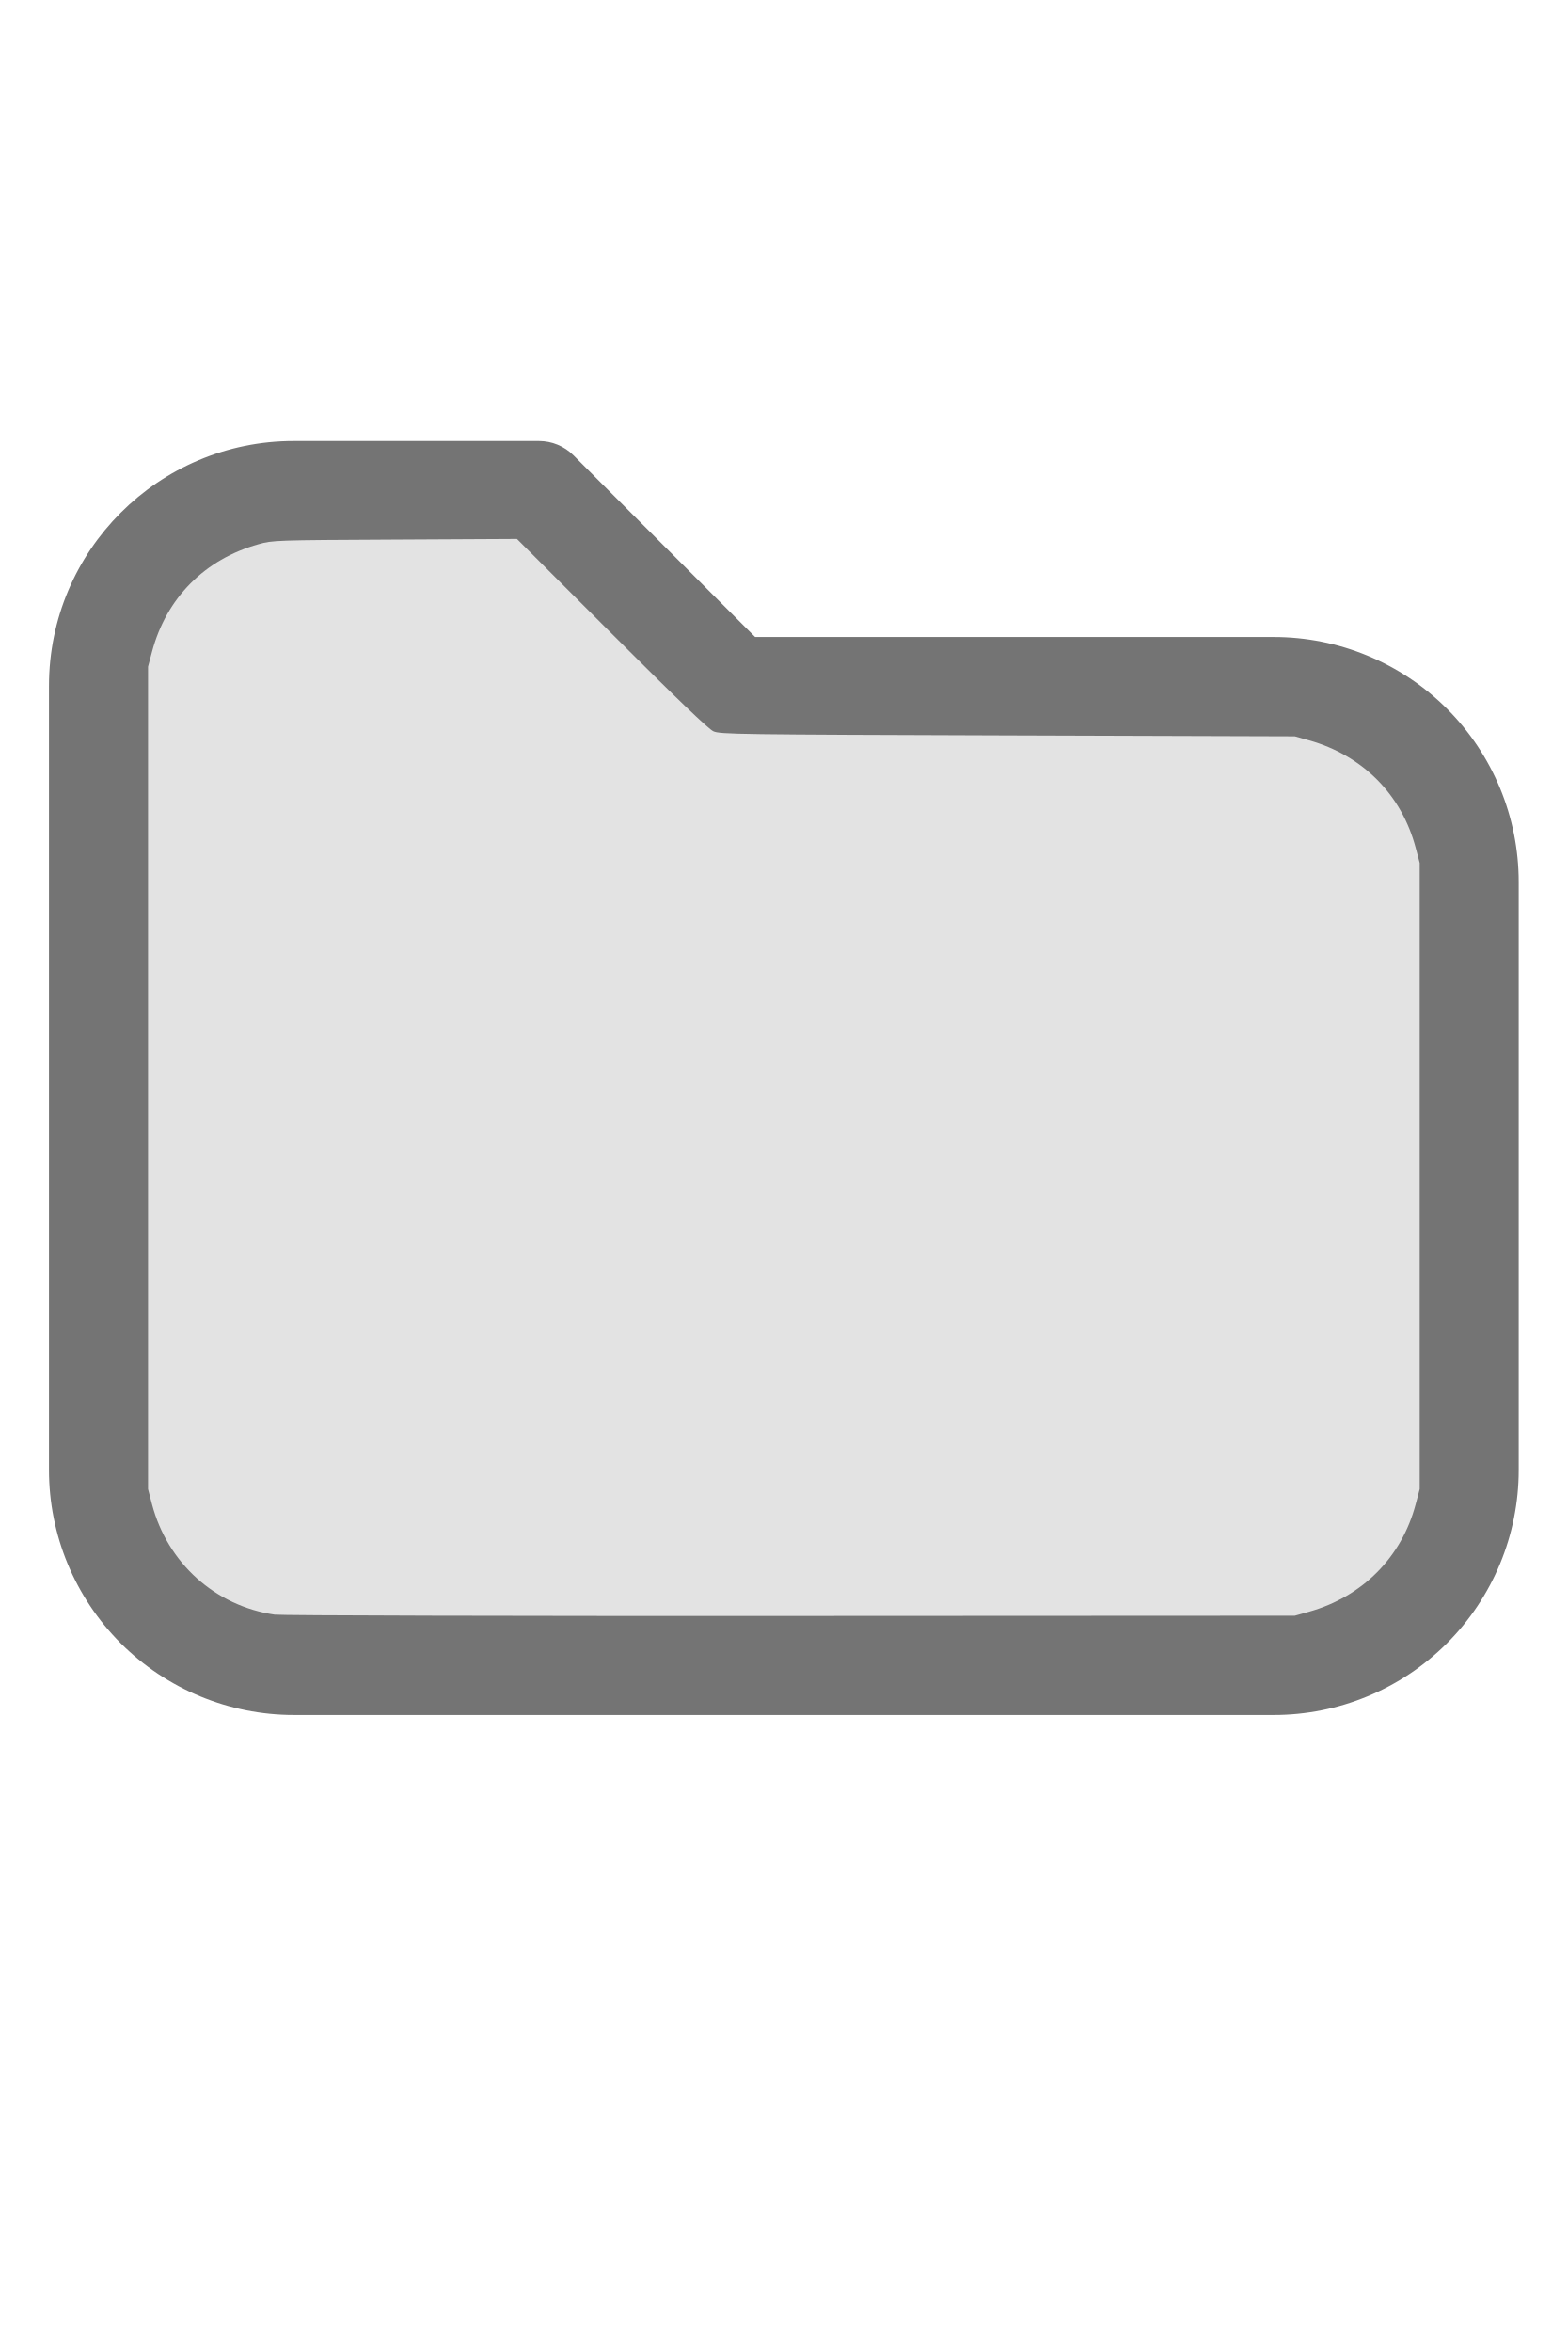
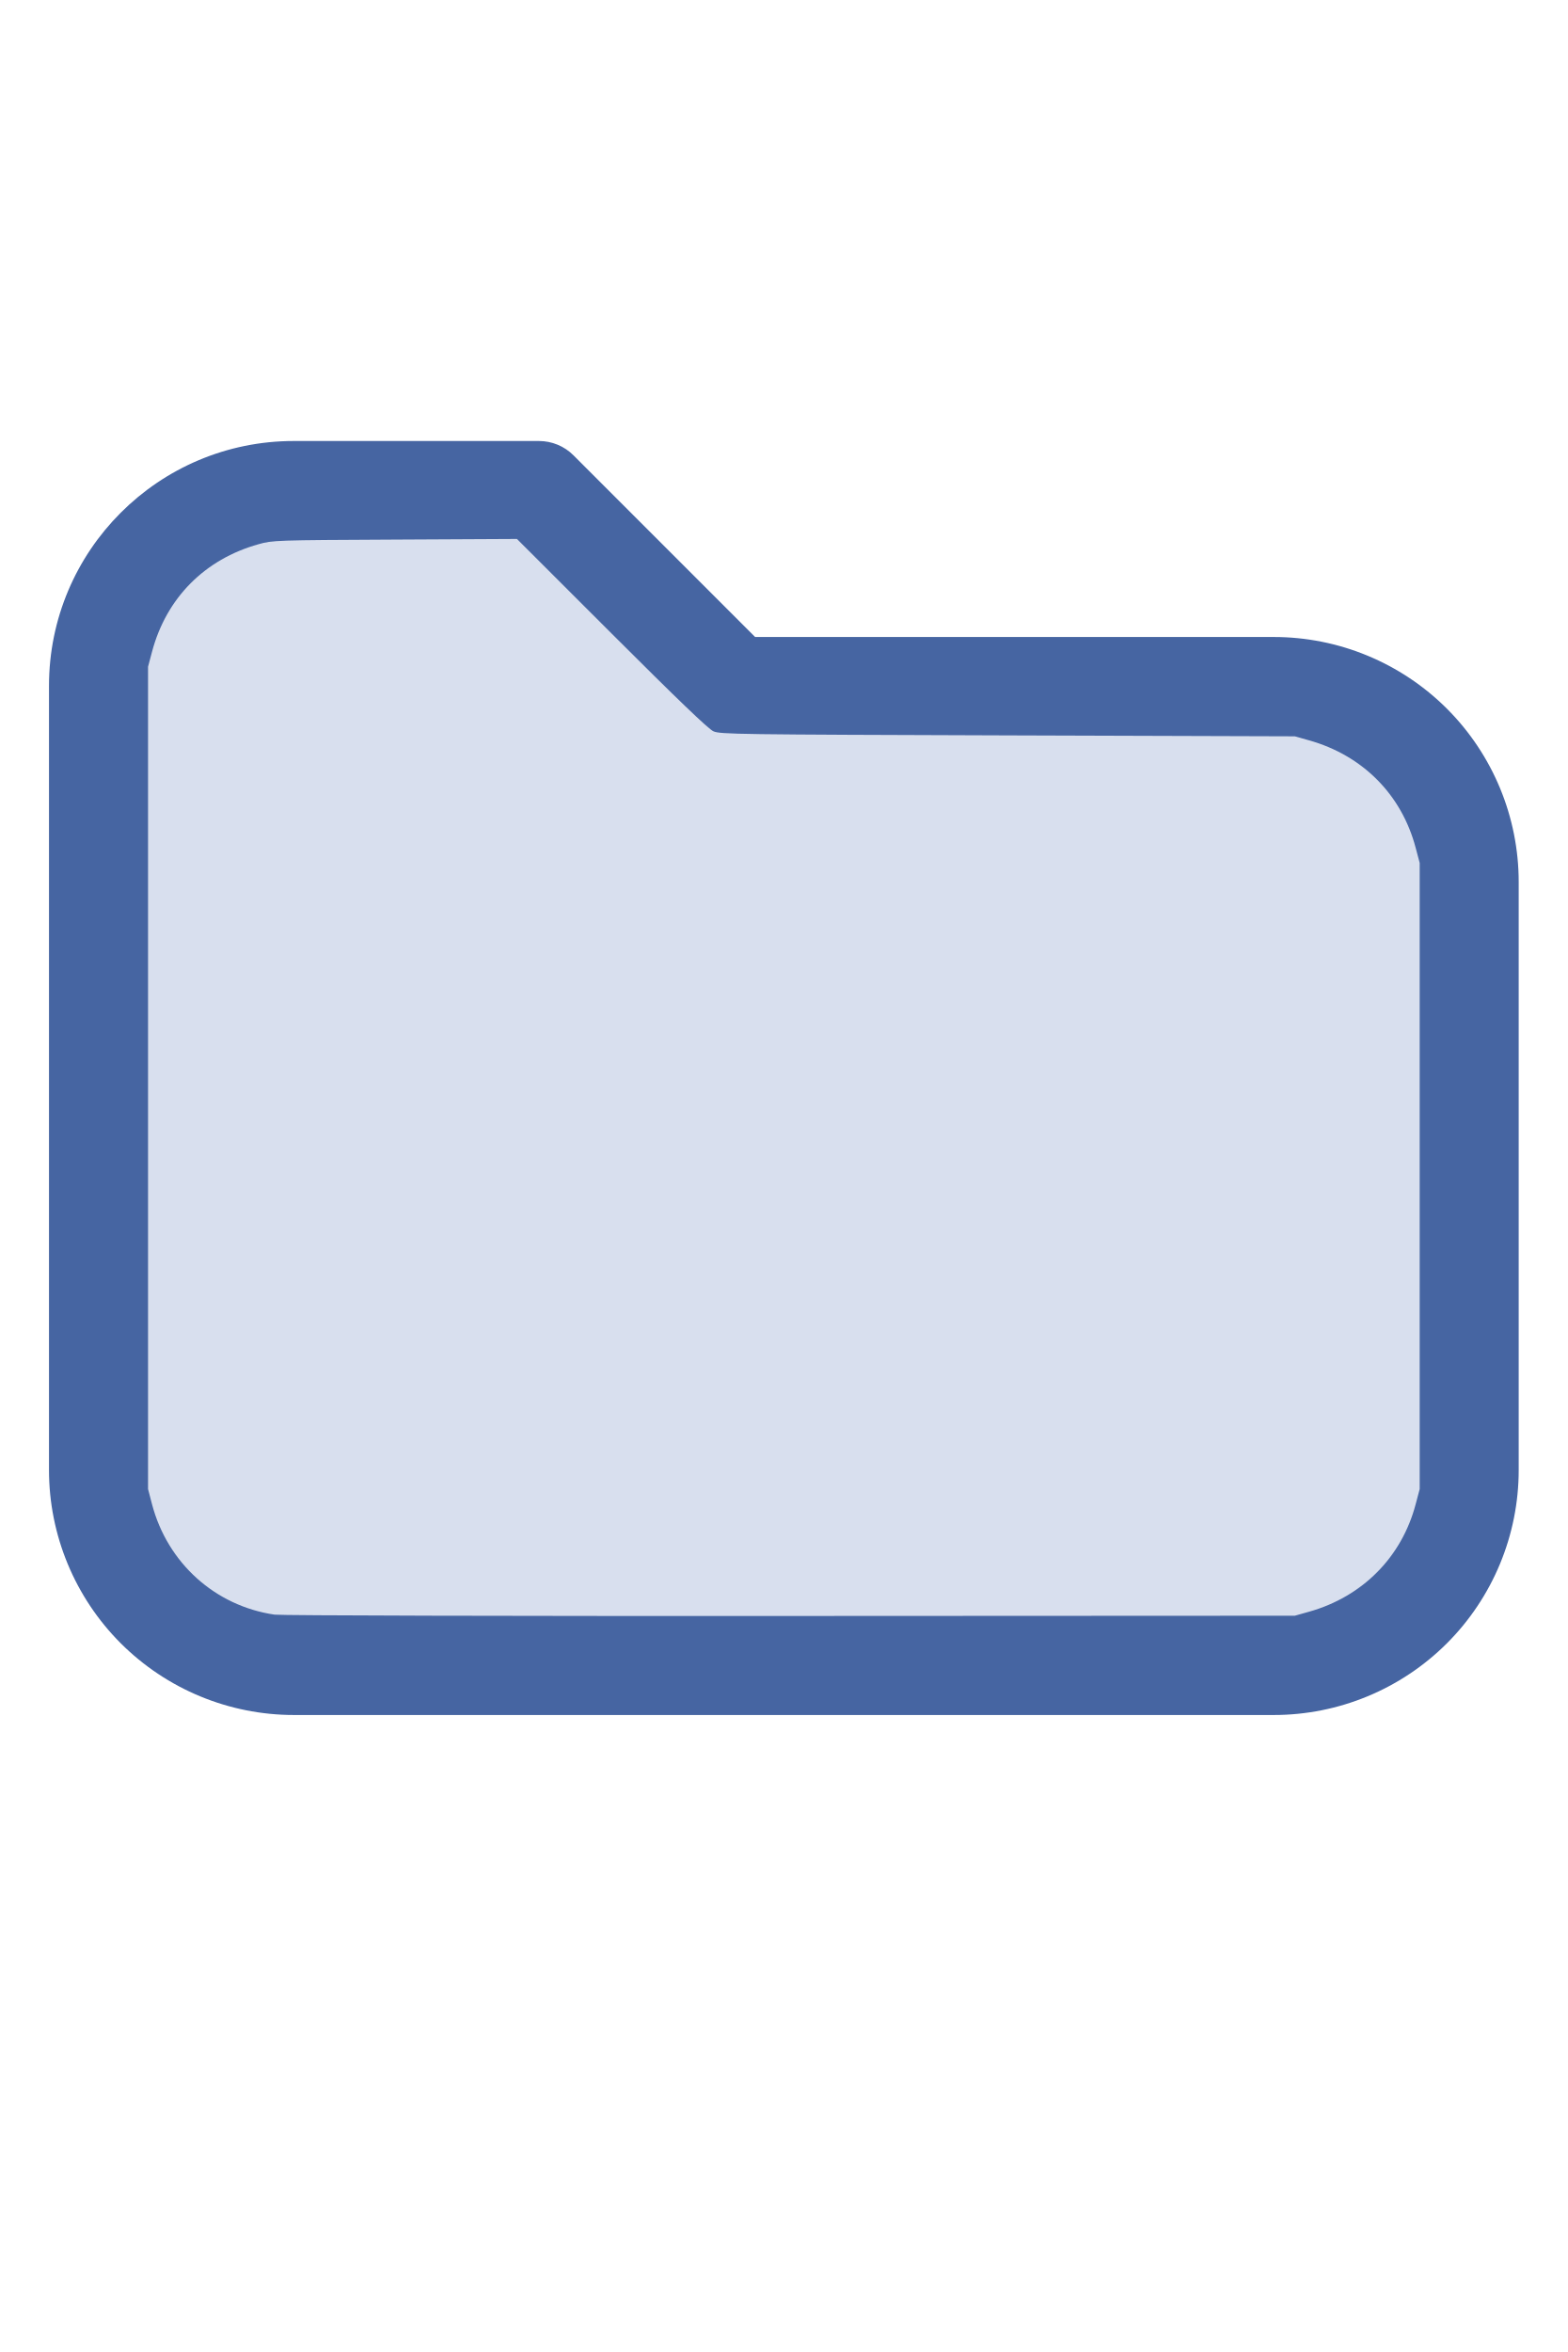
<svg xmlns="http://www.w3.org/2000/svg" version="1.1" width="16" height="24" viewBox="0 0 32 32" xml:space="preserve">
-   <g style="fill:#747474;">
+   <g style="fill:#4665A2;">
    <path d="M1,5.998l-0,16.002c-0,1.326 0.527,2.598 1.464,3.536c0.938,0.937 2.21,1.464 3.536,1.464c5.322,0 14.678,-0 20,0c1.326,0 2.598,-0.527 3.536,-1.464c0.937,-0.938 1.464,-2.21 1.464,-3.536c0,-3.486 0,-8.514 0,-12c0,-1.326 -0.527,-2.598 -1.464,-3.536c-0.938,-0.937 -2.21,-1.464 -3.536,-1.464c-0,0 -10.586,0 -10.586,0c0,-0 -3.707,-3.707 -3.707,-3.707c-0.187,-0.188 -0.442,-0.293 -0.707,-0.293l-5.002,0c-2.76,0 -4.998,2.238 -4.998,4.998Zm2,-0l-0,16.002c-0,0.796 0.316,1.559 0.879,2.121c0.562,0.563 1.325,0.879 2.121,0.879l20,0c0.796,0 1.559,-0.316 2.121,-0.879c0.563,-0.562 0.879,-1.325 0.879,-2.121c0,-3.486 0,-8.514 0,-12c0,-0.796 -0.316,-1.559 -0.879,-2.121c-0.562,-0.563 -1.325,-0.879 -2.121,-0.879c-7.738,0 -11,0 -11,0c-0.265,0 -0.52,-0.105 -0.707,-0.293c-0,0 -3.707,-3.707 -3.707,-3.707c-0,0 -4.588,0 -4.588,0c-1.656,0 -2.998,1.342 -2.998,2.998Z" />
  </g>
-   <g style="fill:#E3E3E3;stroke-width:0;">
+   <g style="fill:#D8DFEE;stroke-width:0;">
    <path d="M 5.606,24.952 C 4.392,24.775 3.42,23.9 3.103,22.699 L 3.022,22.389 V 13.998 5.606 L 3.104,5.298 C 3.396,4.203 4.18,3.412 5.279,3.106 5.565,3.026 5.615,3.024 8.061,3.012 l 2.491,-0.013 1.932,1.93 c 1.344,1.343 1.976,1.95 2.078,1.995 0.137,0.062 0.474,0.066 6.007,0.084 l 5.861,0.019 0.291,0.082 c 1.095,0.308 1.89,1.109 2.176,2.193 l 0.082,0.309 V 16 22.389 l -0.082,0.309 c -0.284,1.079 -1.086,1.888 -2.176,2.194 l -0.291,0.082 -10.303,0.005 c -5.7,0.003 -10.4,-0.009 -10.521,-0.027 z" />
  </g>
</svg>
